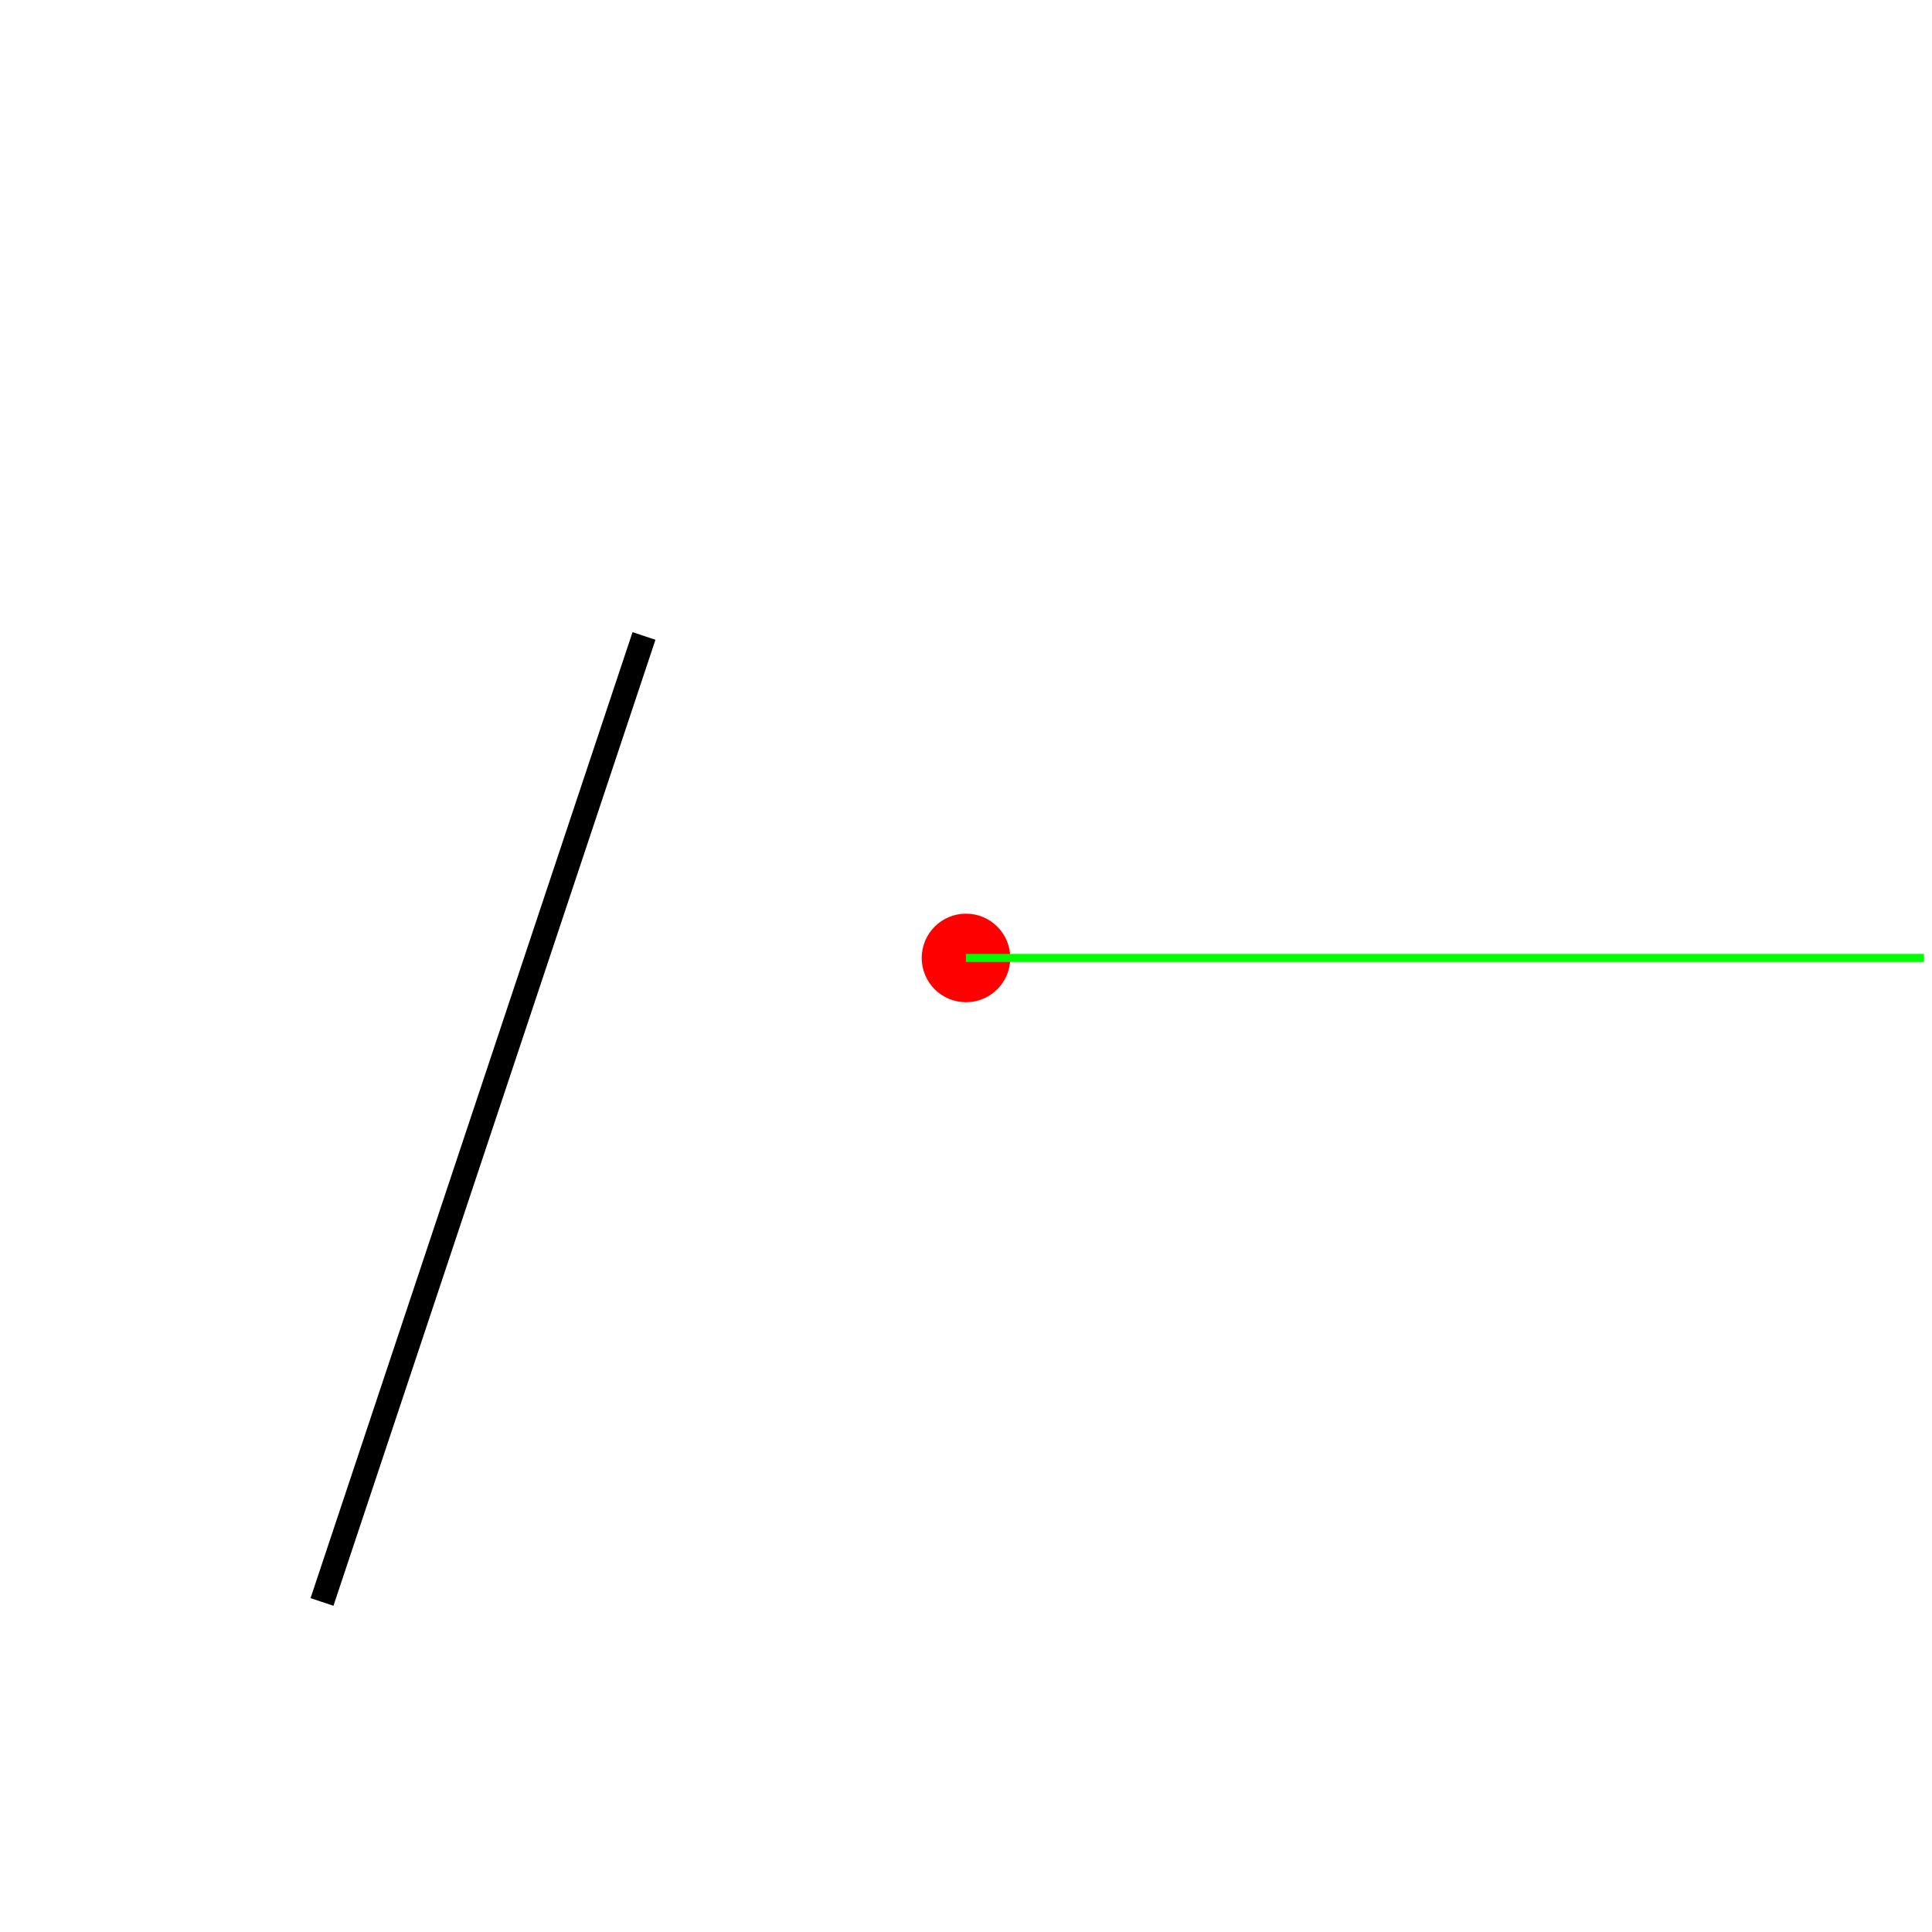
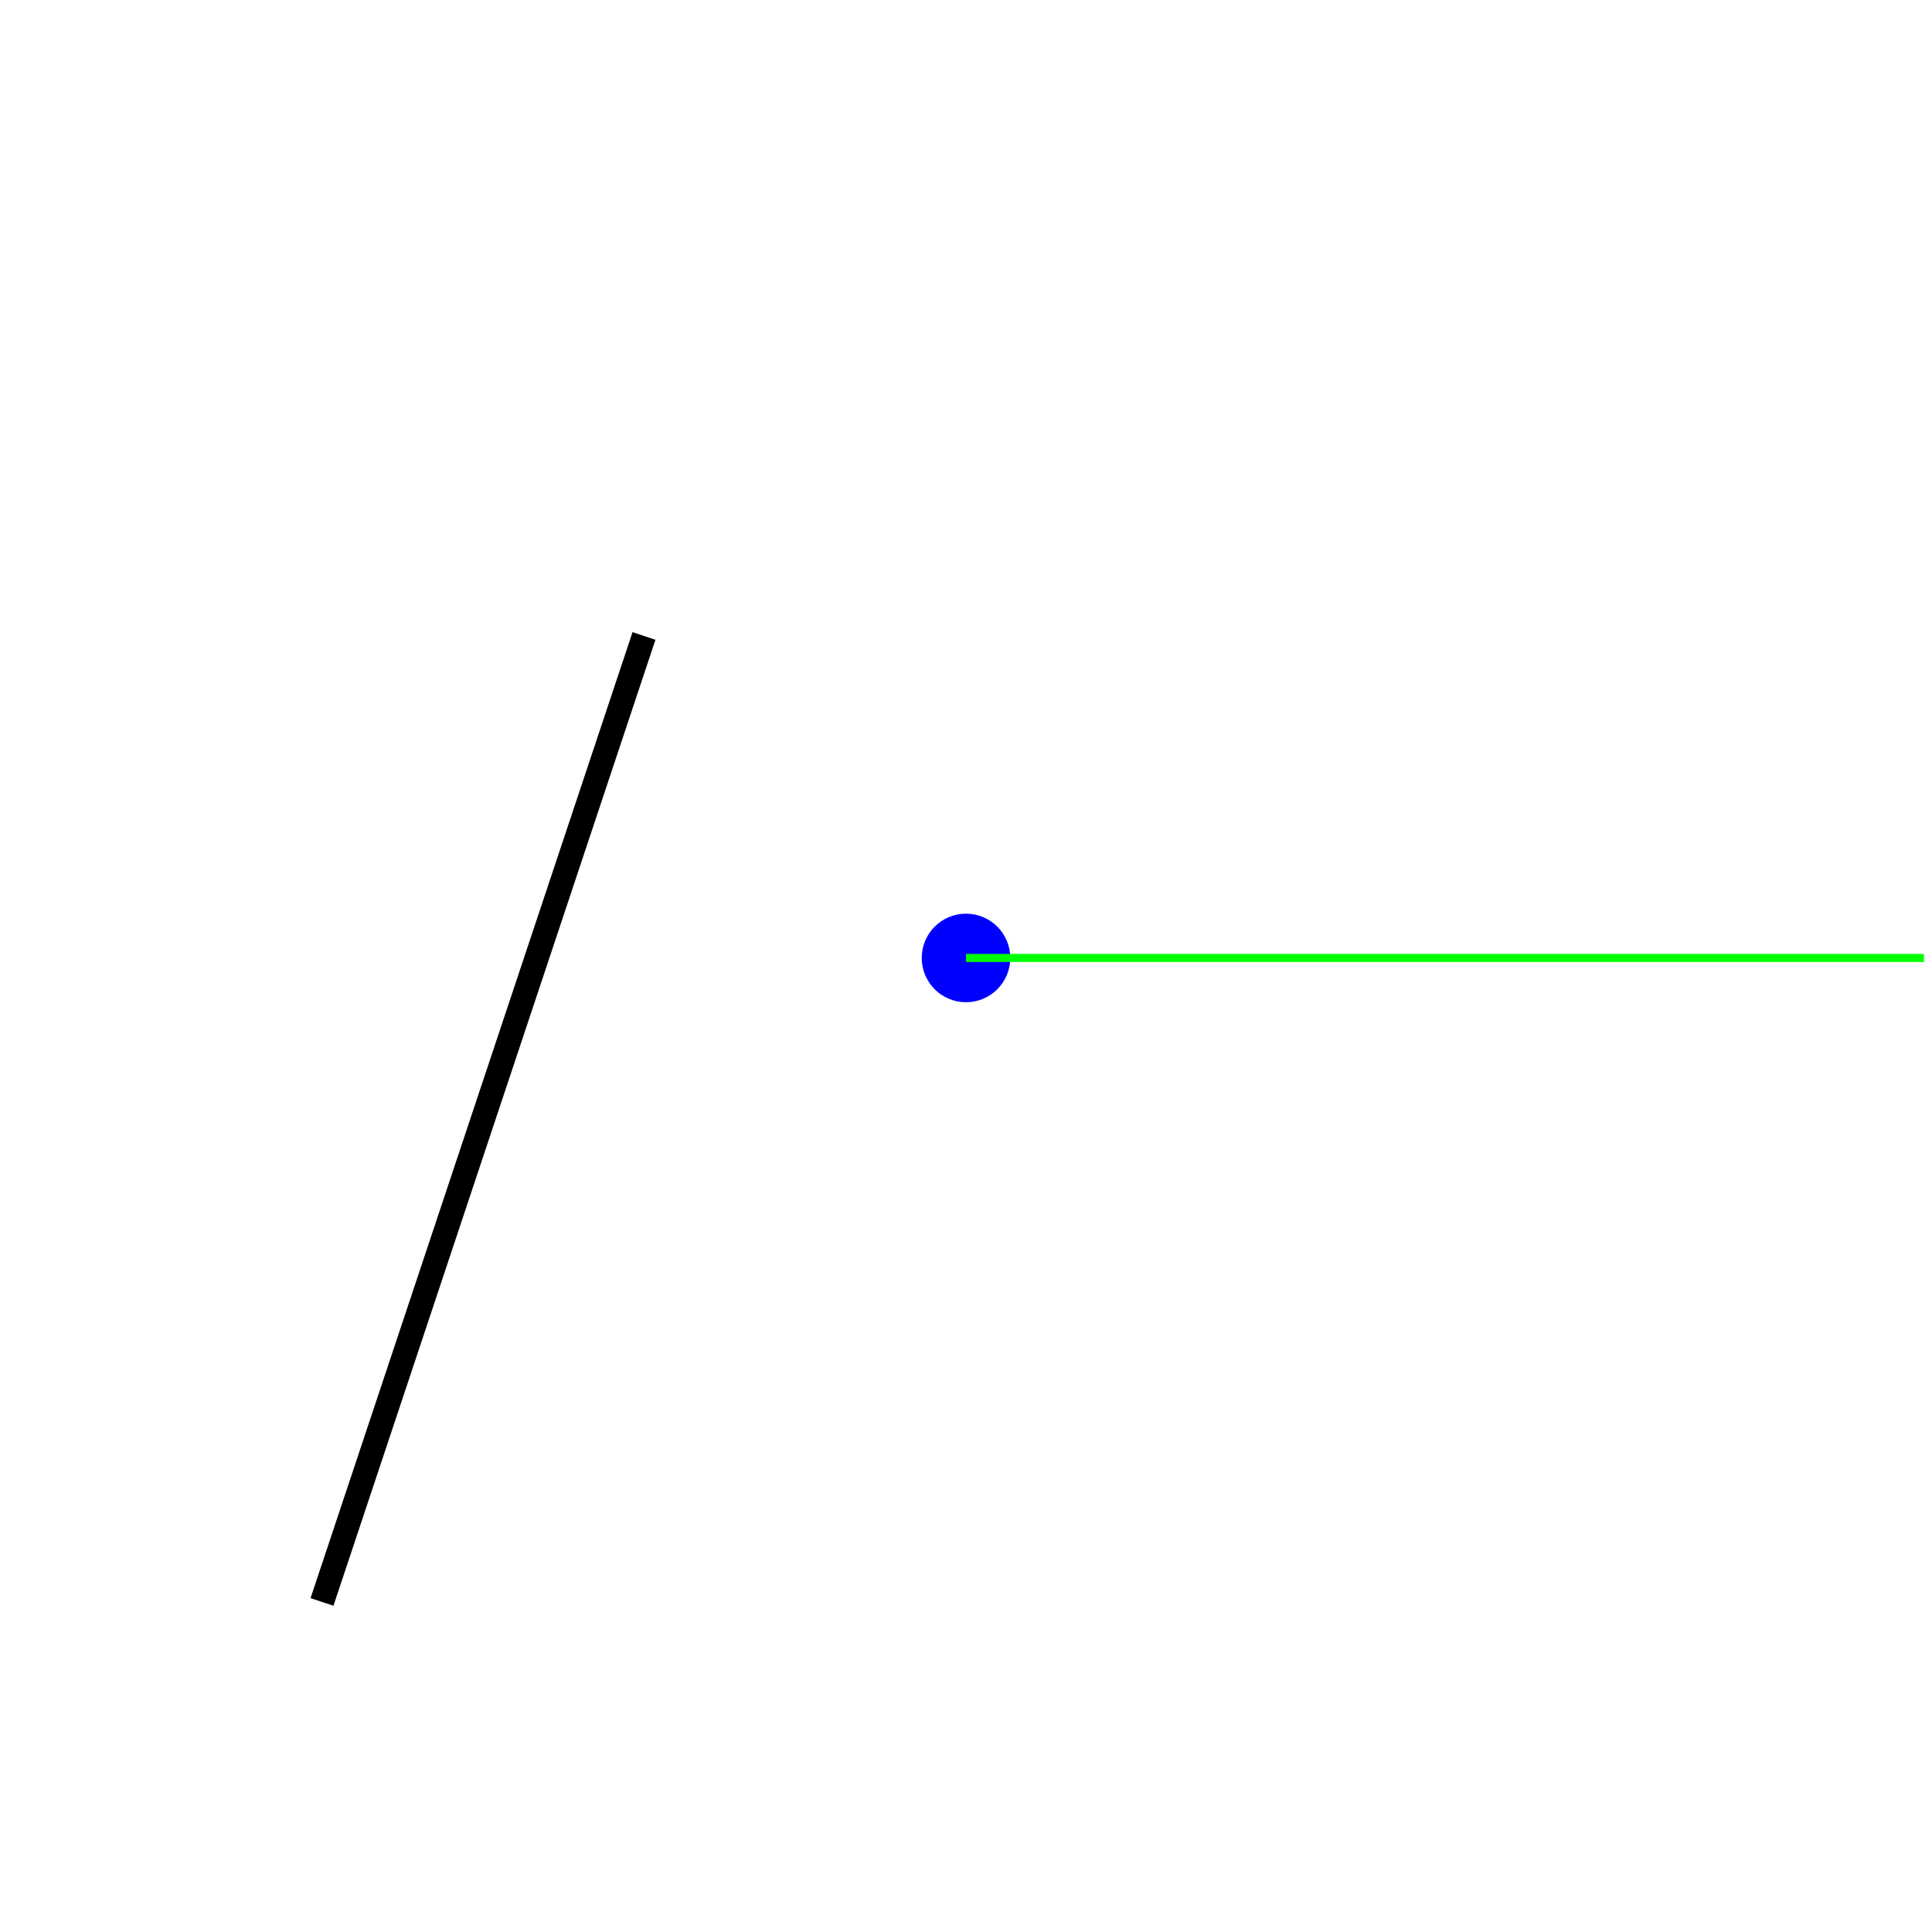
<svg xmlns="http://www.w3.org/2000/svg" version="1.1" width="240" height="240">
  <rect x="0" y="0" width="240" height="240" stroke="#ffffff" fill="#ffffff" />
  <polygon points=" 40,199 80,79 " stroke-width="3" stroke="#000000" fill="none" />
-   <circle cx="120" cy="119" r="5" stroke="#ff0000" fill="#ff0000" />
+   <circle cx="120" cy="119" r="5" stroke="#0000ff" fill="#0000ff" />
  <line x1="120" y1="119" x2="239" y2="119" stroke-width="1" stroke="#00ff00" fill="none" />
</svg>
